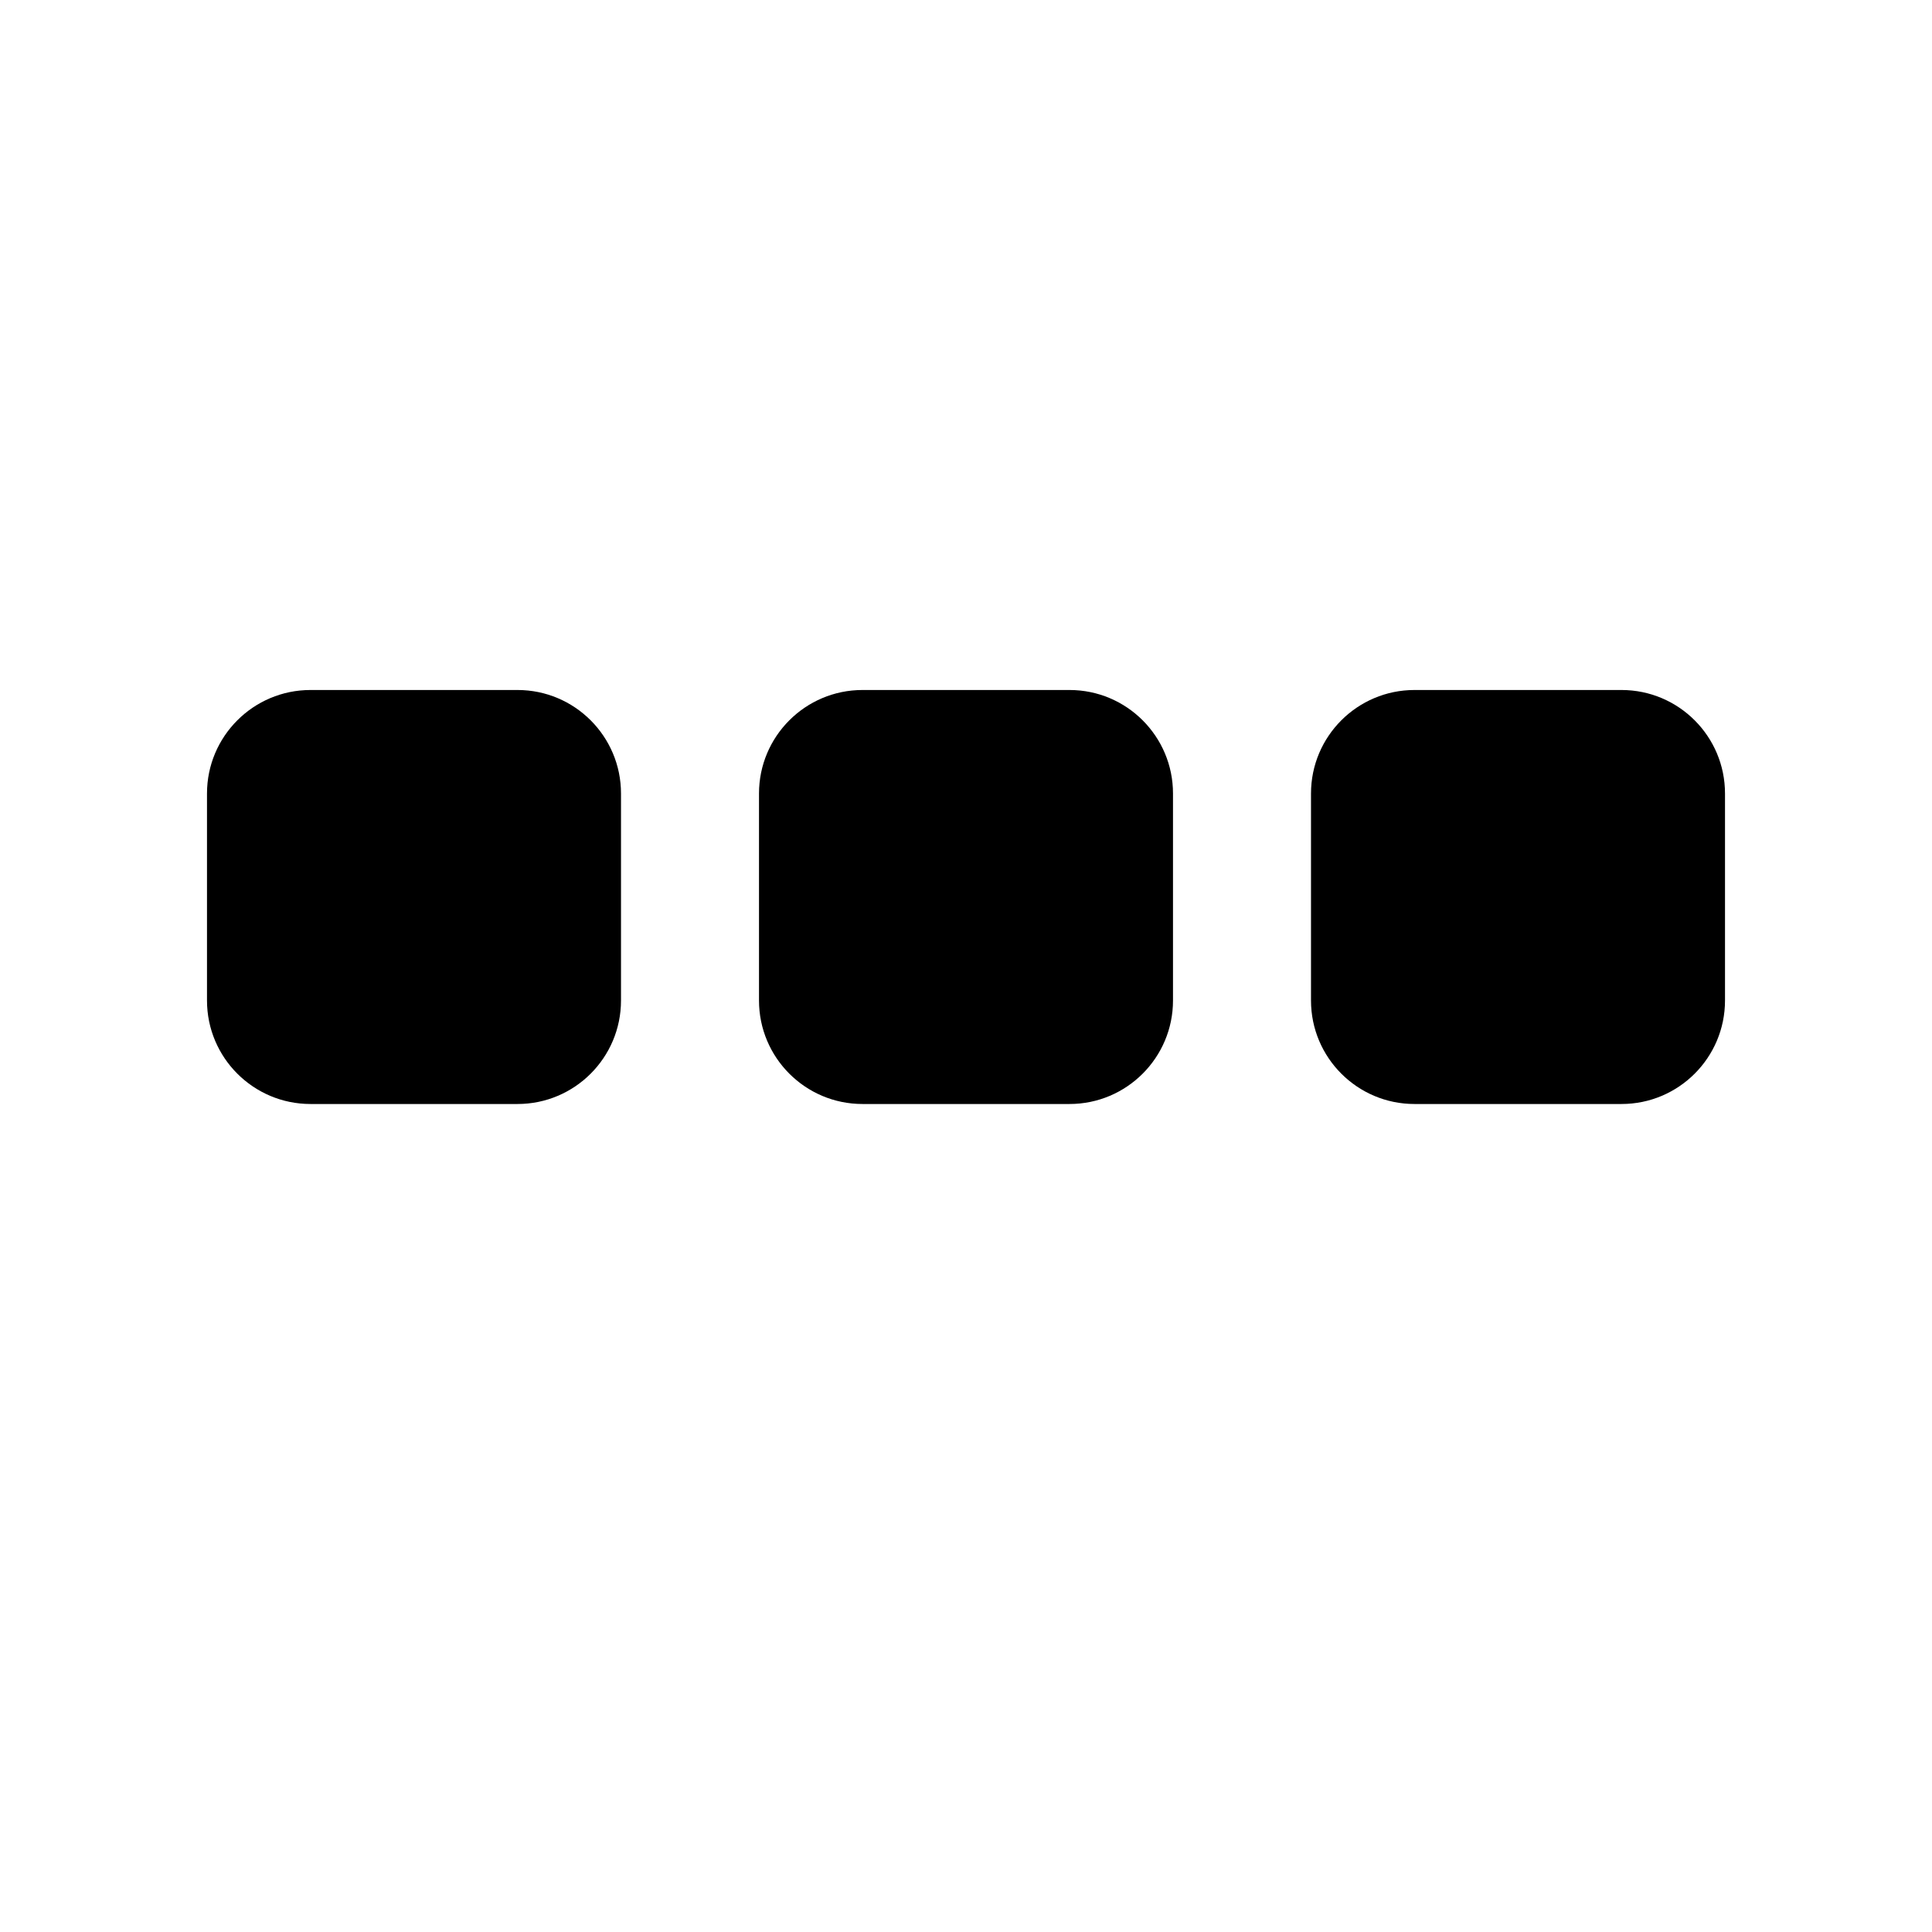
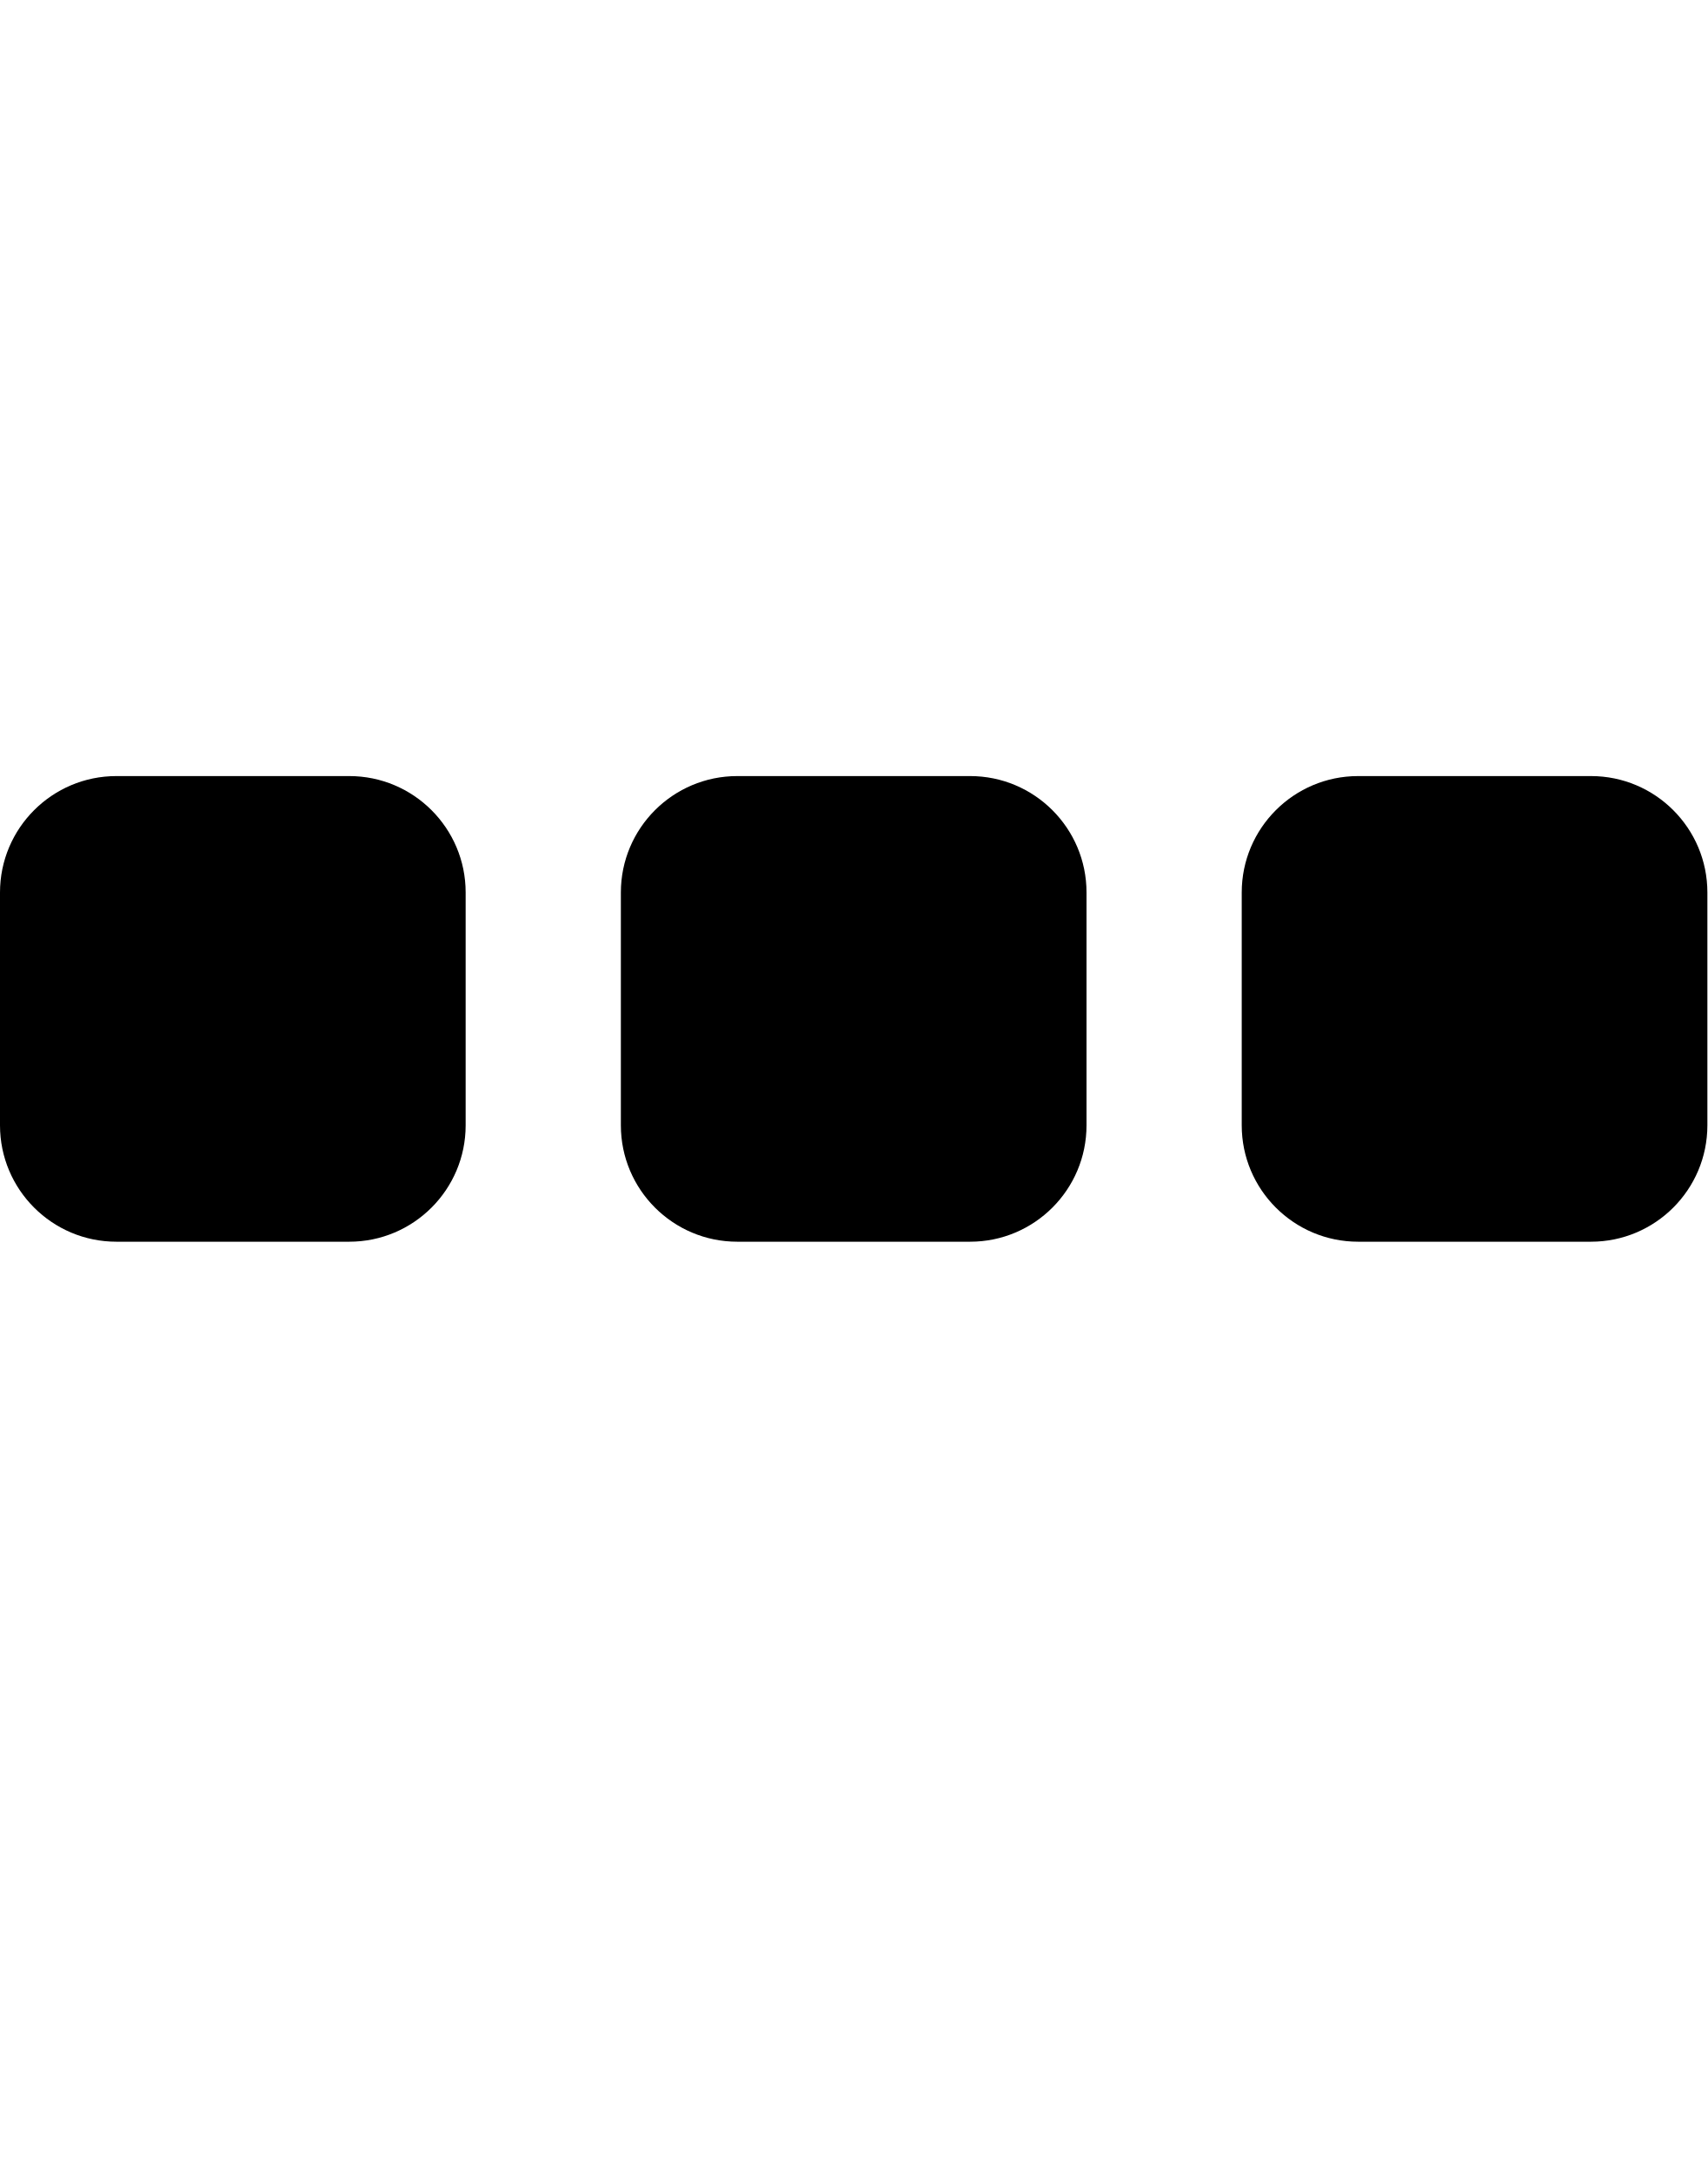
- <svg xmlns="http://www.w3.org/2000/svg" viewBox="0 0 22 28" aria-labelledby="title" width="1em" height="1em" fill="currentColor">
+ <svg xmlns="http://www.w3.org/2000/svg" viewBox="0 0 22 28" aria-labelledby="title" fill="currentColor">
  <path d="M6 11.5v3c0 0.828-0.672 1.5-1.5 1.5h-3c-0.828 0-1.5-0.672-1.5-1.5v-3c0-0.828 0.672-1.5 1.5-1.5h3c0.828 0 1.5 0.672 1.5 1.5zM14 11.5v3c0 0.828-0.672 1.5-1.5 1.5h-3c-0.828 0-1.5-0.672-1.5-1.5v-3c0-0.828 0.672-1.5 1.5-1.5h3c0.828 0 1.5 0.672 1.5 1.5zM22 11.5v3c0 0.828-0.672 1.5-1.5 1.5h-3c-0.828 0-1.5-0.672-1.5-1.5v-3c0-0.828 0.672-1.5 1.5-1.5h3c0.828 0 1.5 0.672 1.5 1.5z" />
</svg>
